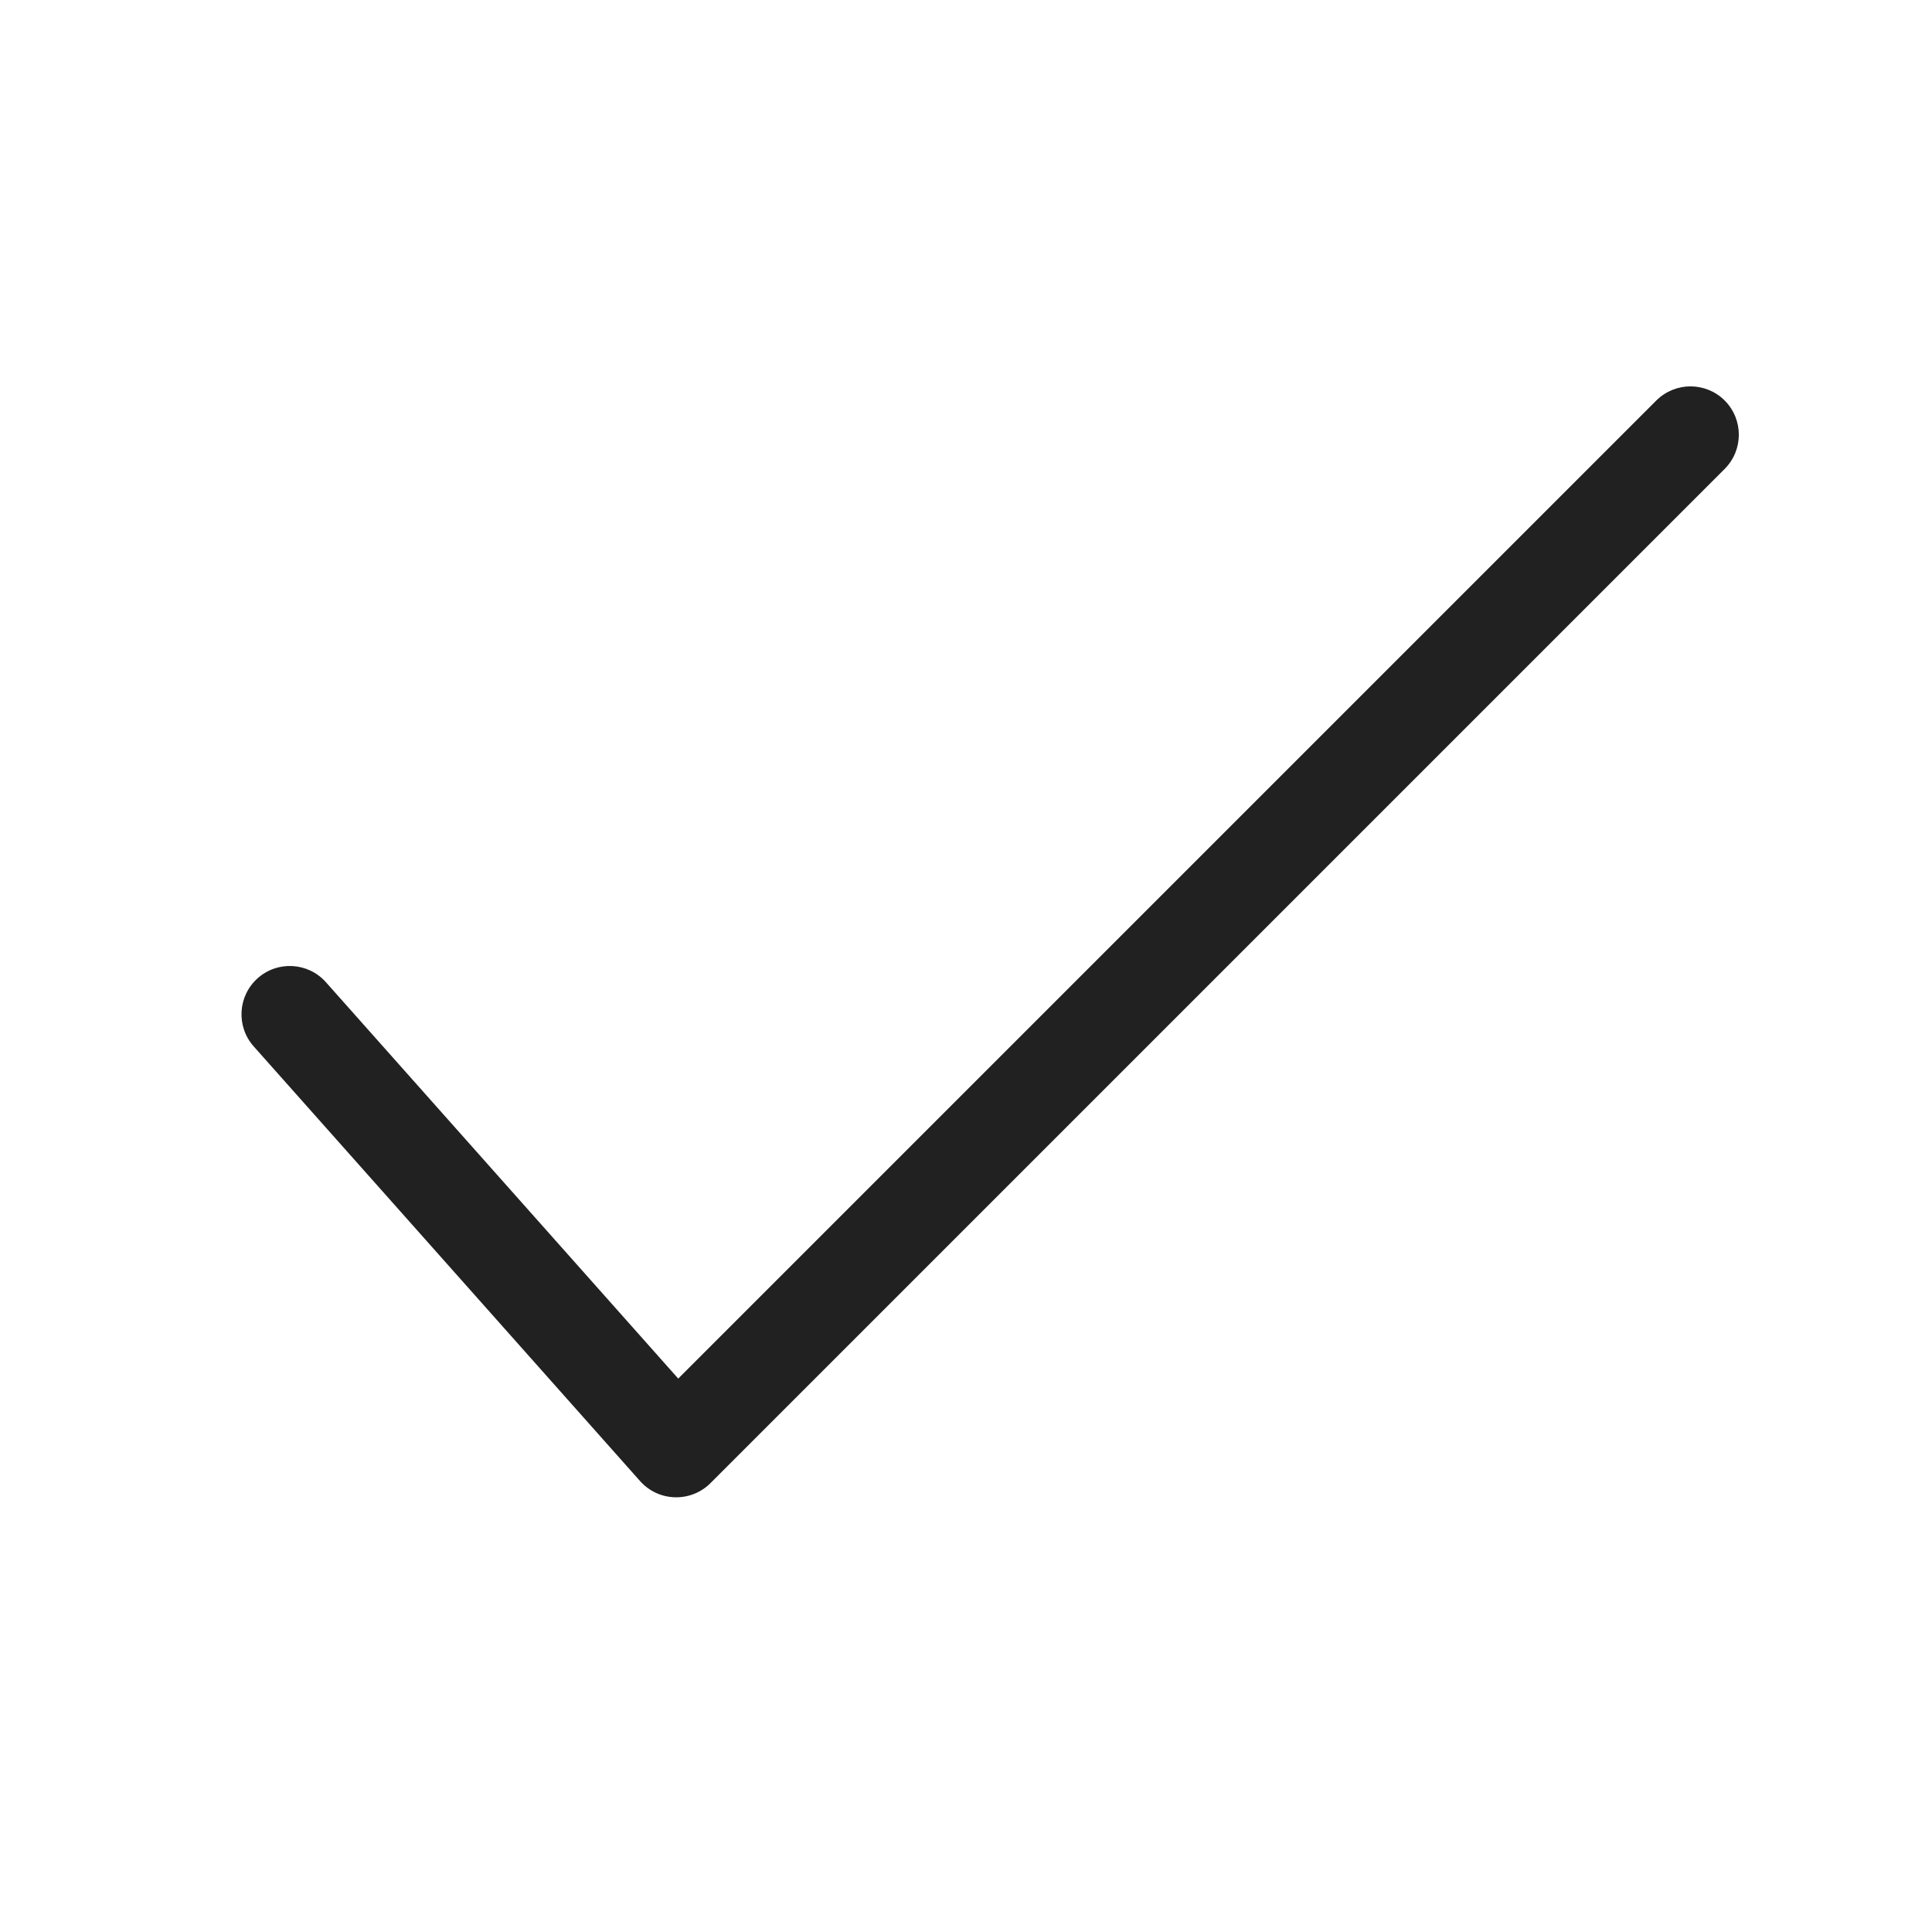
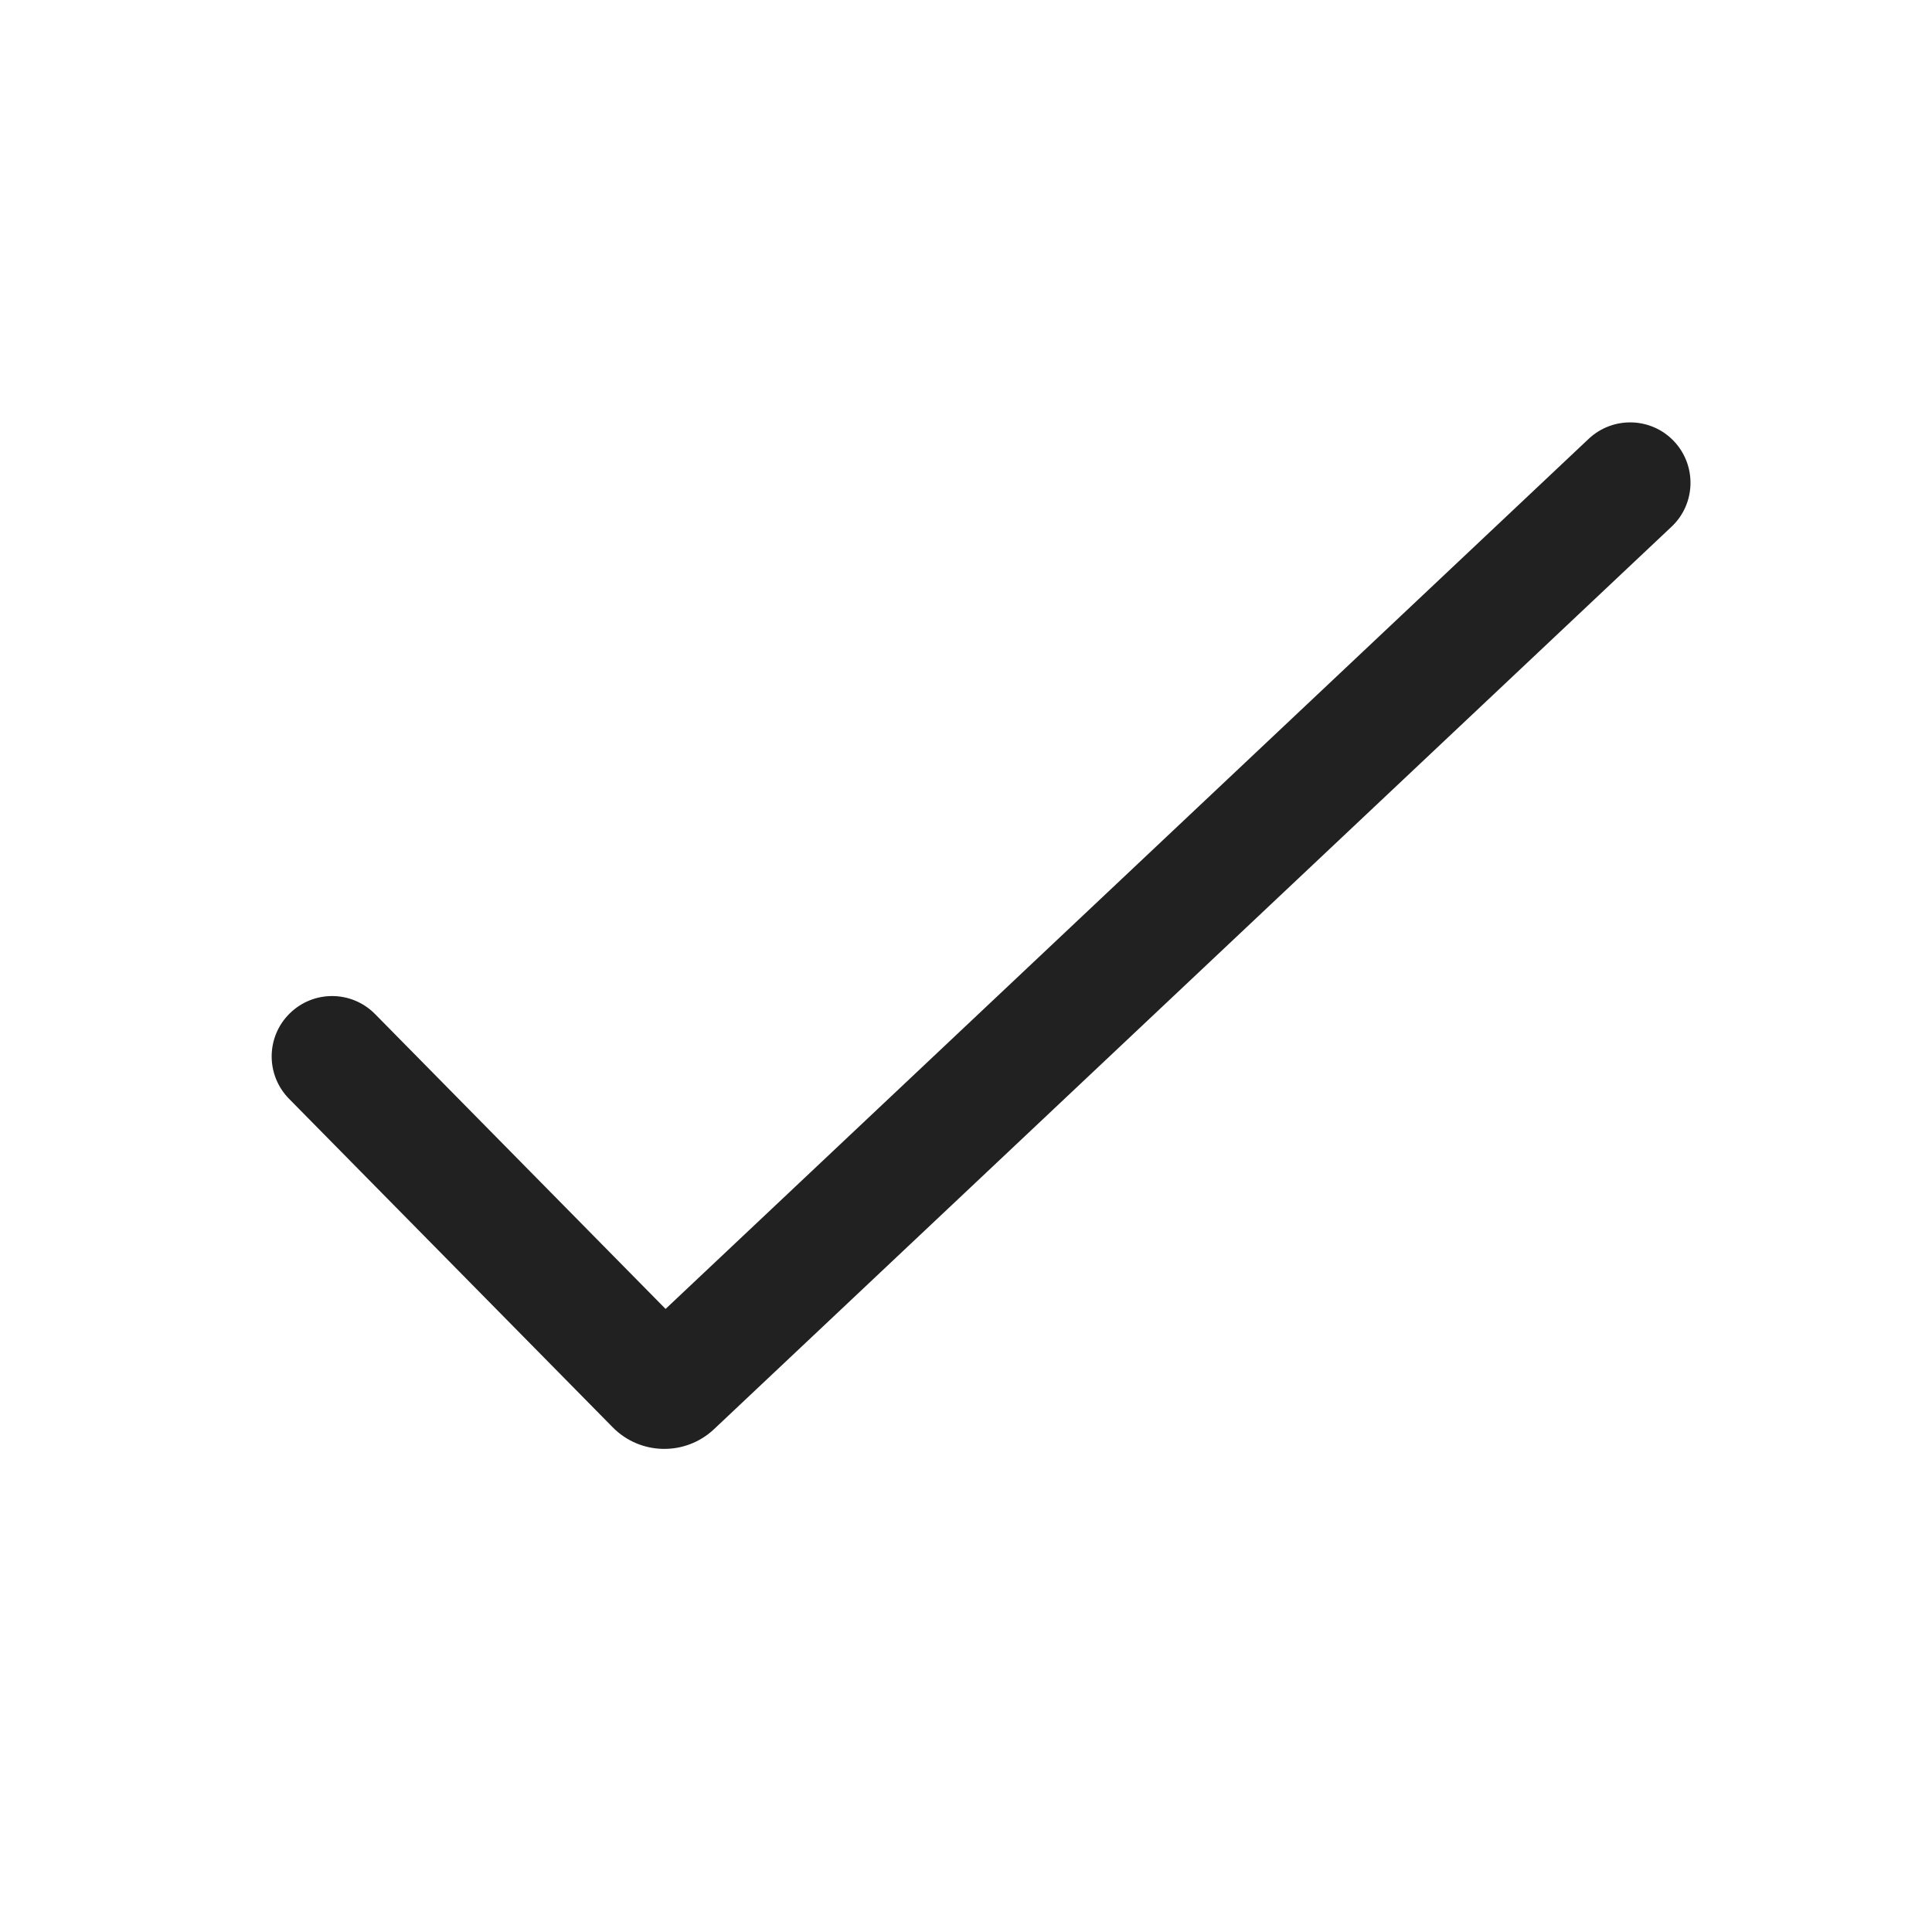
- <svg xmlns="http://www.w3.org/2000/svg" width="20" height="20" viewBox="0 0 20 20" fill="none">
-   <path d="M3.374 10.168C3.19 9.961 2.874 9.943 2.668 10.126C2.461 10.31 2.443 10.626 2.626 10.832L6.626 15.332C6.817 15.547 7.15 15.557 7.354 15.354L17.854 4.854C18.049 4.658 18.049 4.342 17.854 4.146C17.658 3.951 17.342 3.951 17.146 4.146L7.021 14.271L3.374 10.168Z" fill="#212121" />
+ <svg xmlns="http://www.w3.org/2000/svg" width="16" height="16" viewBox="0 0 16 16" fill="none">
+   <path d="M13.864 3.655C14.053 3.856 14.044 4.173 13.843 4.362L5.913 11.836C5.676 12.059 5.303 12.053 5.074 11.82L2.394 9.1C2.2 8.903 2.202 8.587 2.399 8.393C2.596 8.199 2.912 8.201 3.106 8.398L5.512 10.84L13.157 3.634C13.358 3.445 13.675 3.454 13.864 3.655Z" fill="#212121" />
</svg>
